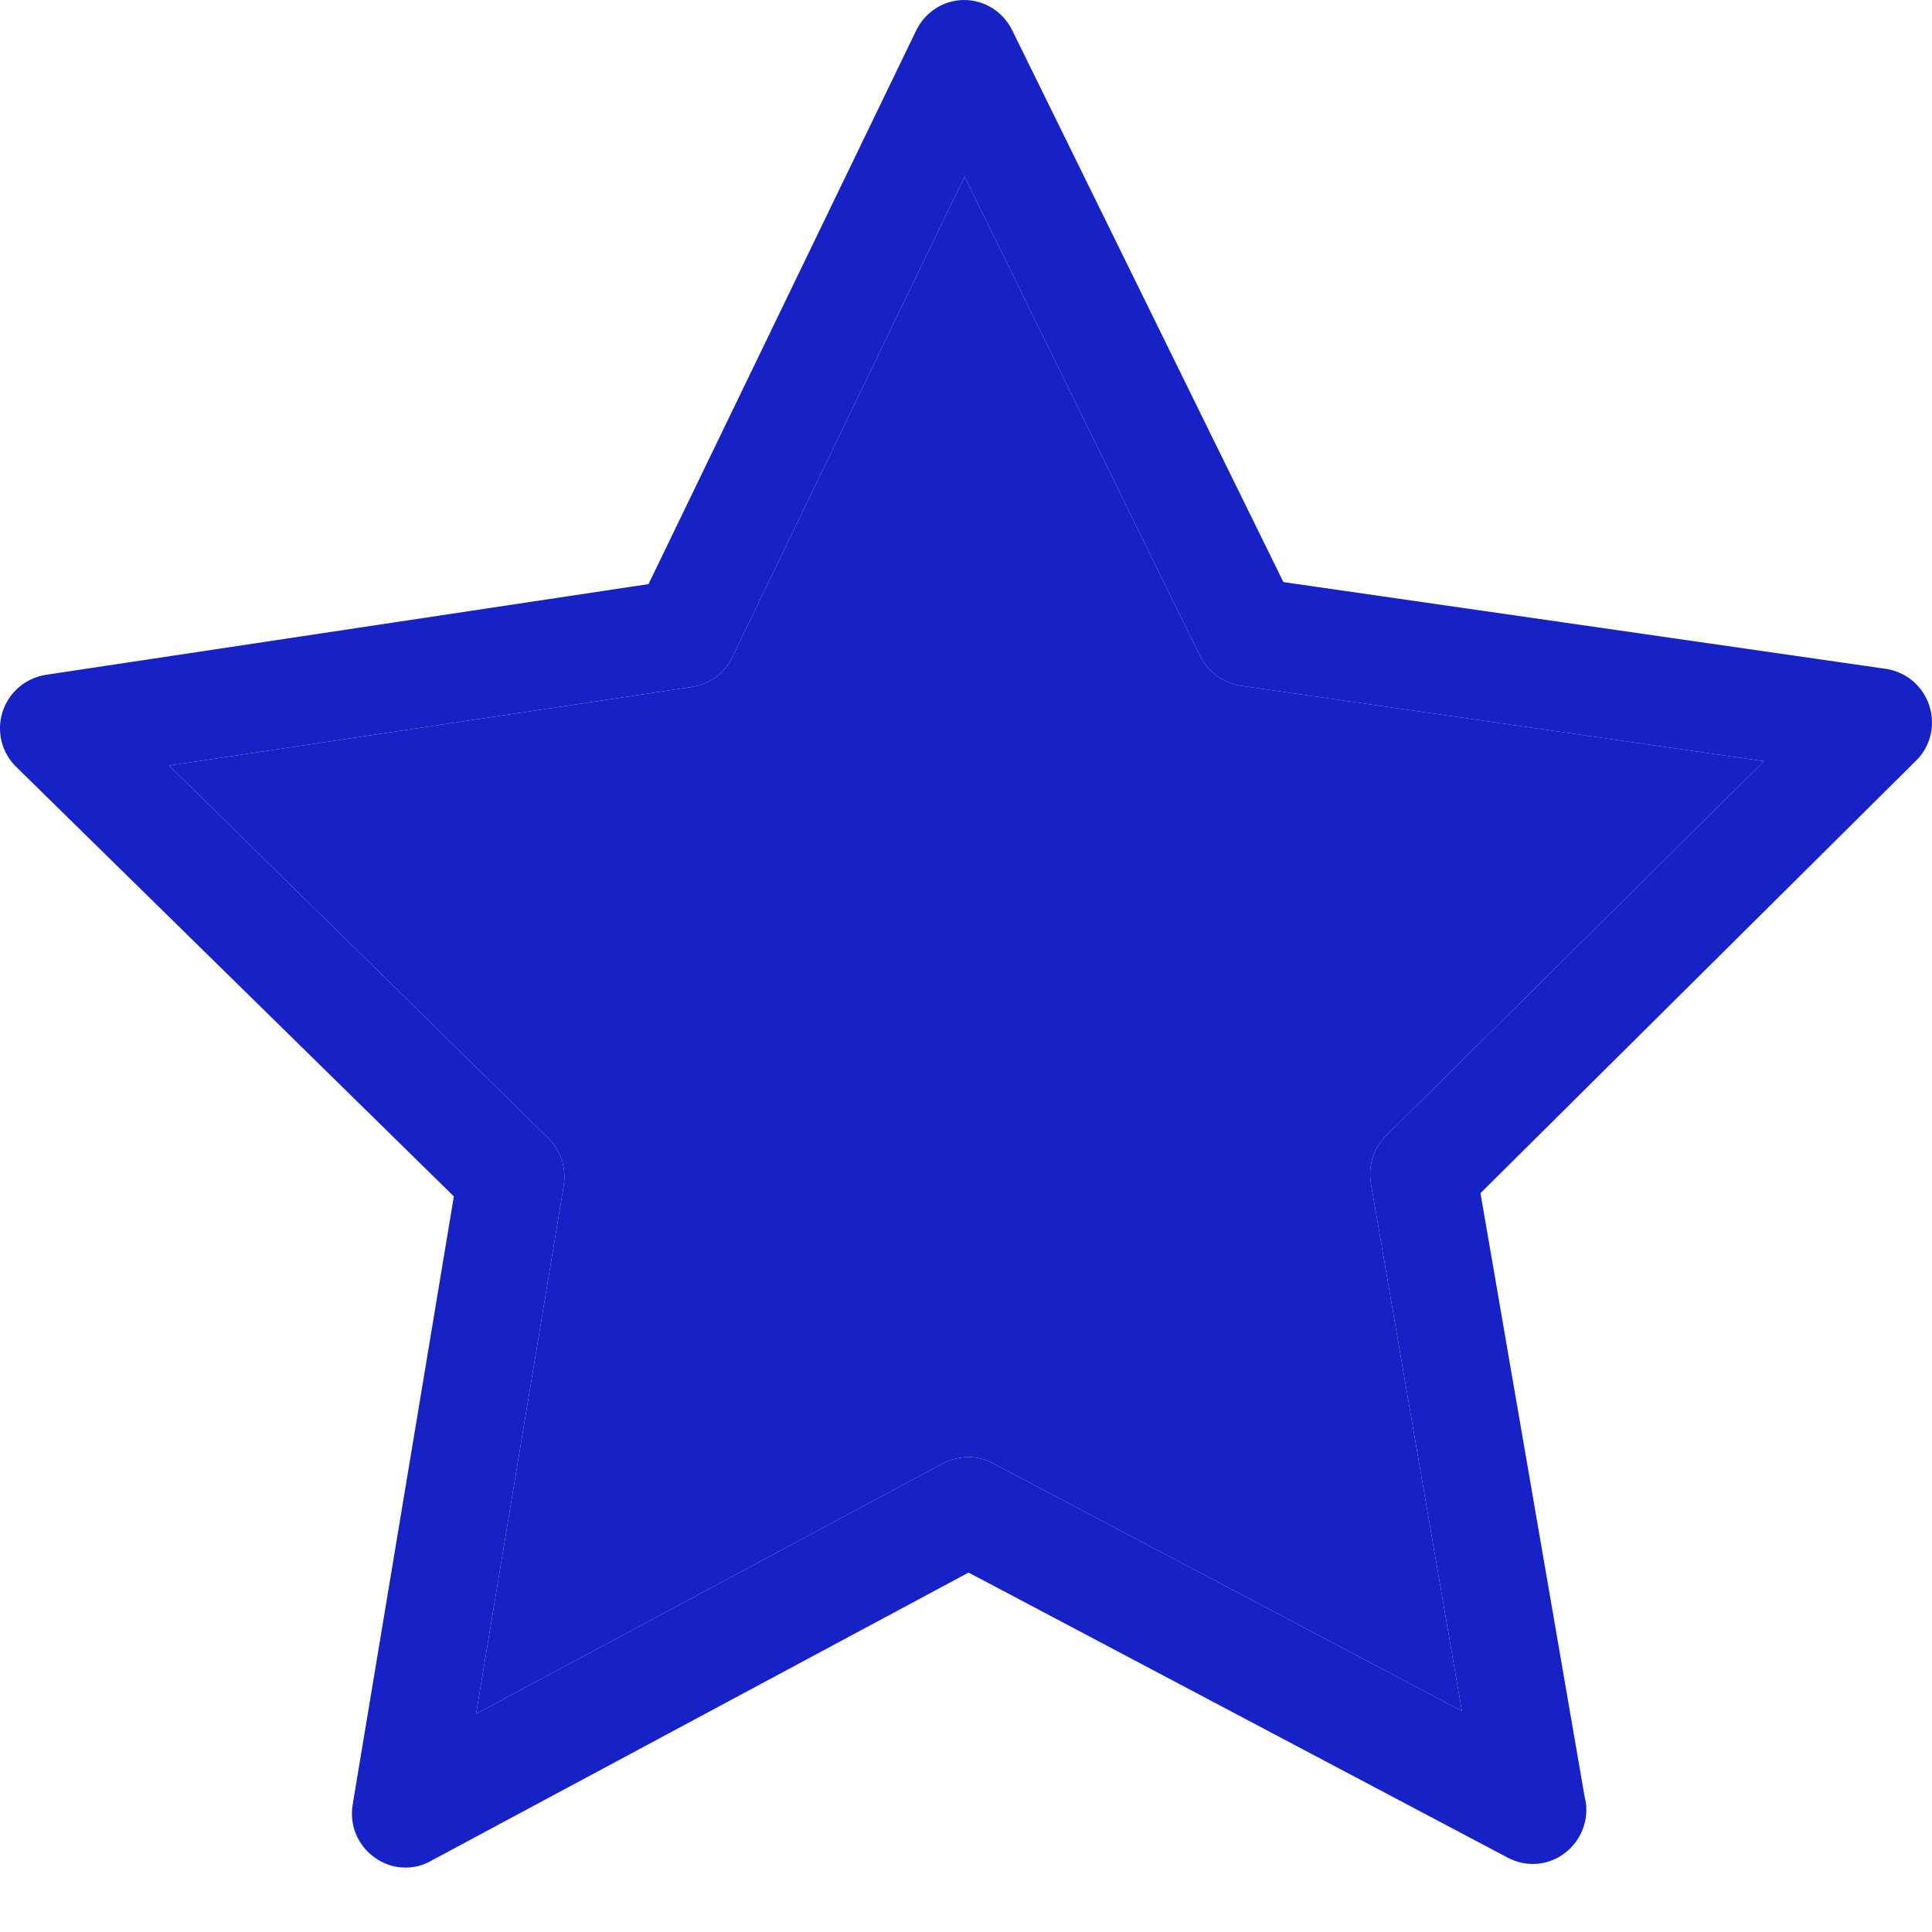
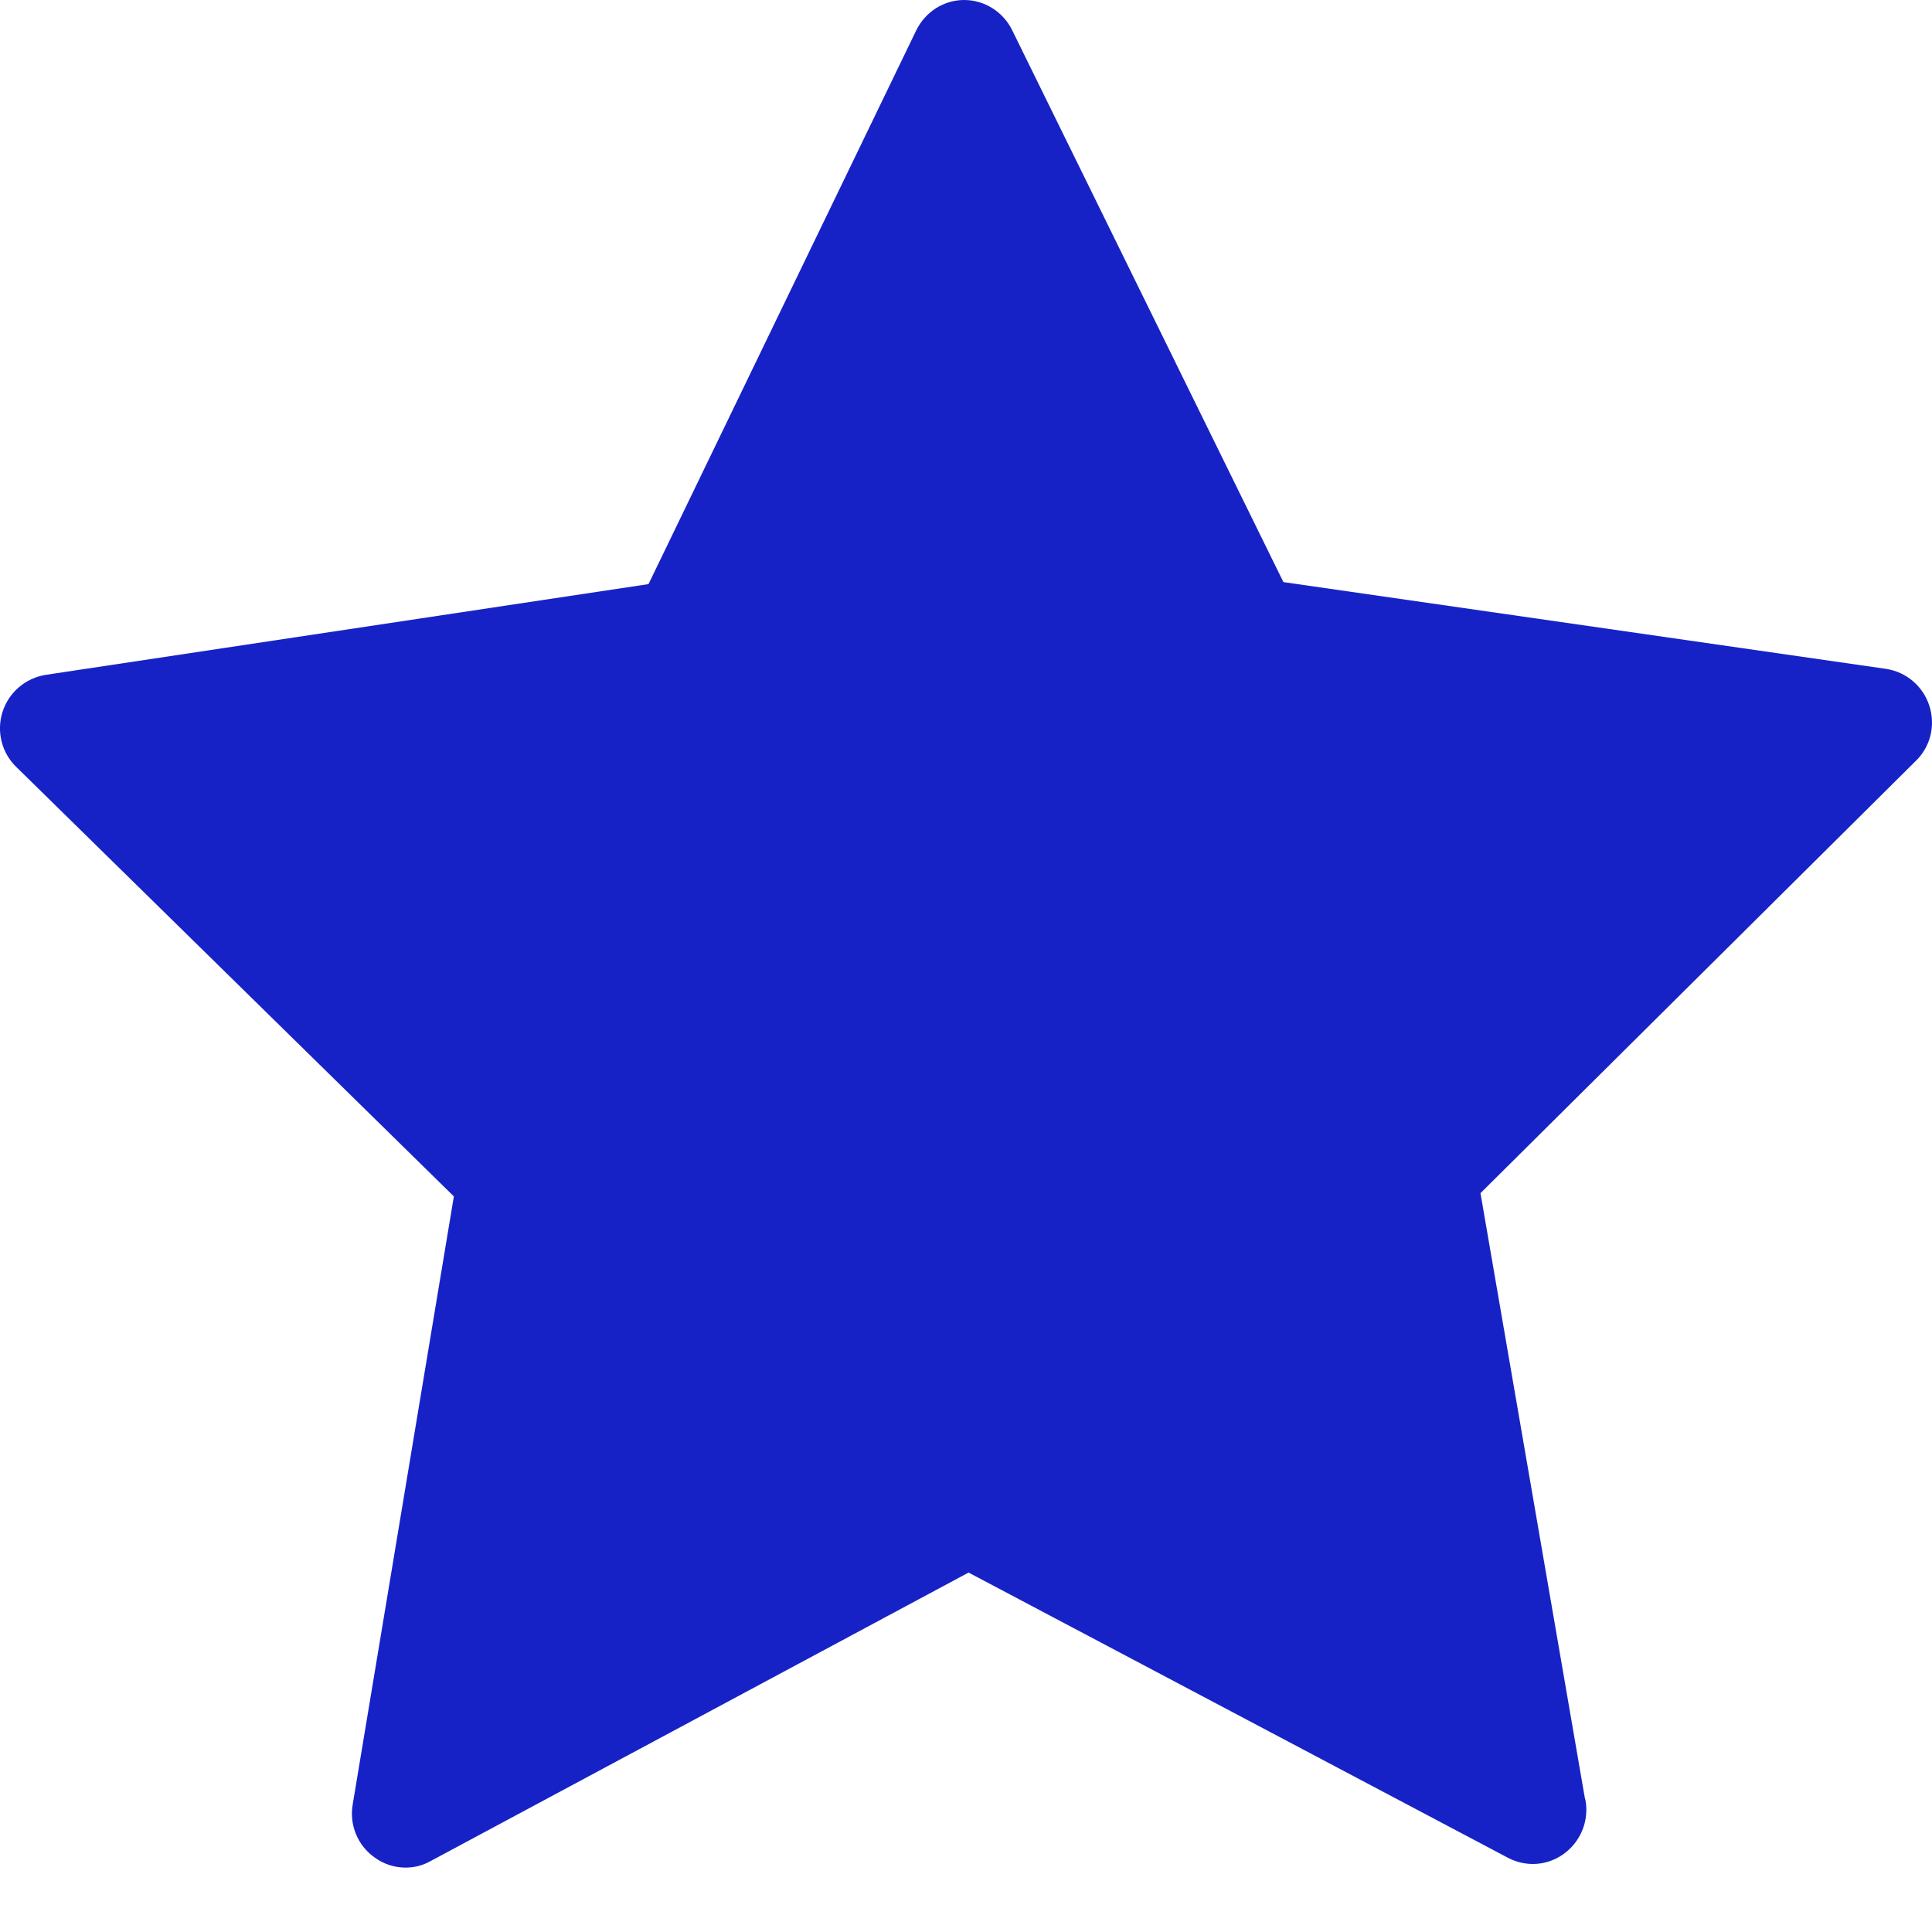
<svg xmlns="http://www.w3.org/2000/svg" width="24" height="24" viewBox="0 0 24 24" fill="none">
-   <path d="M23.967 8.767C23.888 8.523 23.681 8.348 23.43 8.309L15.943 7.231L12.573 0.374C12.46 0.145 12.229 0 11.977 0C11.726 0 11.495 0.145 11.381 0.379L8.056 7.256L0.569 8.383C0.318 8.423 0.111 8.598 0.032 8.842C-0.047 9.086 0.022 9.356 0.205 9.53L5.638 14.862L4.382 22.412C4.337 22.666 4.441 22.921 4.648 23.07C4.761 23.155 4.899 23.2 5.037 23.2C5.145 23.2 5.249 23.175 5.347 23.12L12.032 19.535L18.736 23.08C18.834 23.13 18.938 23.155 19.041 23.155C19.406 23.155 19.706 22.851 19.706 22.482C19.706 22.427 19.701 22.377 19.686 22.327L18.391 14.822L23.79 9.461C23.982 9.281 24.046 9.012 23.967 8.767ZM17.219 14.108C17.061 14.263 16.992 14.488 17.031 14.707L18.16 21.255L12.337 18.178C12.145 18.073 11.913 18.078 11.716 18.178L5.914 21.29L7.002 14.732C7.037 14.512 6.968 14.293 6.81 14.138L2.101 9.51L8.598 8.533C8.815 8.498 9.002 8.363 9.096 8.164L11.982 2.194L14.908 8.149C15.007 8.348 15.194 8.483 15.411 8.518L21.913 9.456L17.219 14.108Z" fill="#1722C6" />
-   <path d="M17.219 14.108C17.061 14.263 16.992 14.488 17.031 14.707L18.16 21.255L12.337 18.178C12.145 18.073 11.913 18.078 11.716 18.178L5.914 21.29L7.002 14.732C7.037 14.512 6.968 14.293 6.81 14.138L2.101 9.51L8.598 8.533C8.815 8.498 9.002 8.363 9.096 8.164L11.982 2.194L14.908 8.149C15.007 8.348 15.194 8.483 15.411 8.518L21.913 9.456L17.219 14.108Z" fill="#1722C6" />
+   <path d="M23.43 8.309C23.681 8.348 23.888 8.523 23.967 8.767C24.046 9.012 23.982 9.281 23.79 9.461L18.391 14.822L19.686 22.327C19.701 22.377 19.706 22.427 19.706 22.482C19.706 22.851 19.406 23.155 19.041 23.155C18.938 23.155 18.834 23.13 18.736 23.08L12.032 19.535L5.347 23.12C5.249 23.175 5.145 23.2 5.037 23.2C4.899 23.2 4.761 23.155 4.648 23.07C4.441 22.921 4.337 22.666 4.382 22.412L5.638 14.862L0.205 9.53C0.022 9.356 -0.047 9.086 0.032 8.842C0.111 8.598 0.318 8.423 0.569 8.383L8.056 7.256L11.381 0.379C11.495 0.145 11.726 0 11.977 0C12.229 0 12.46 0.145 12.573 0.374L15.943 7.231L23.43 8.309Z" fill="#1722C6" />
</svg>
